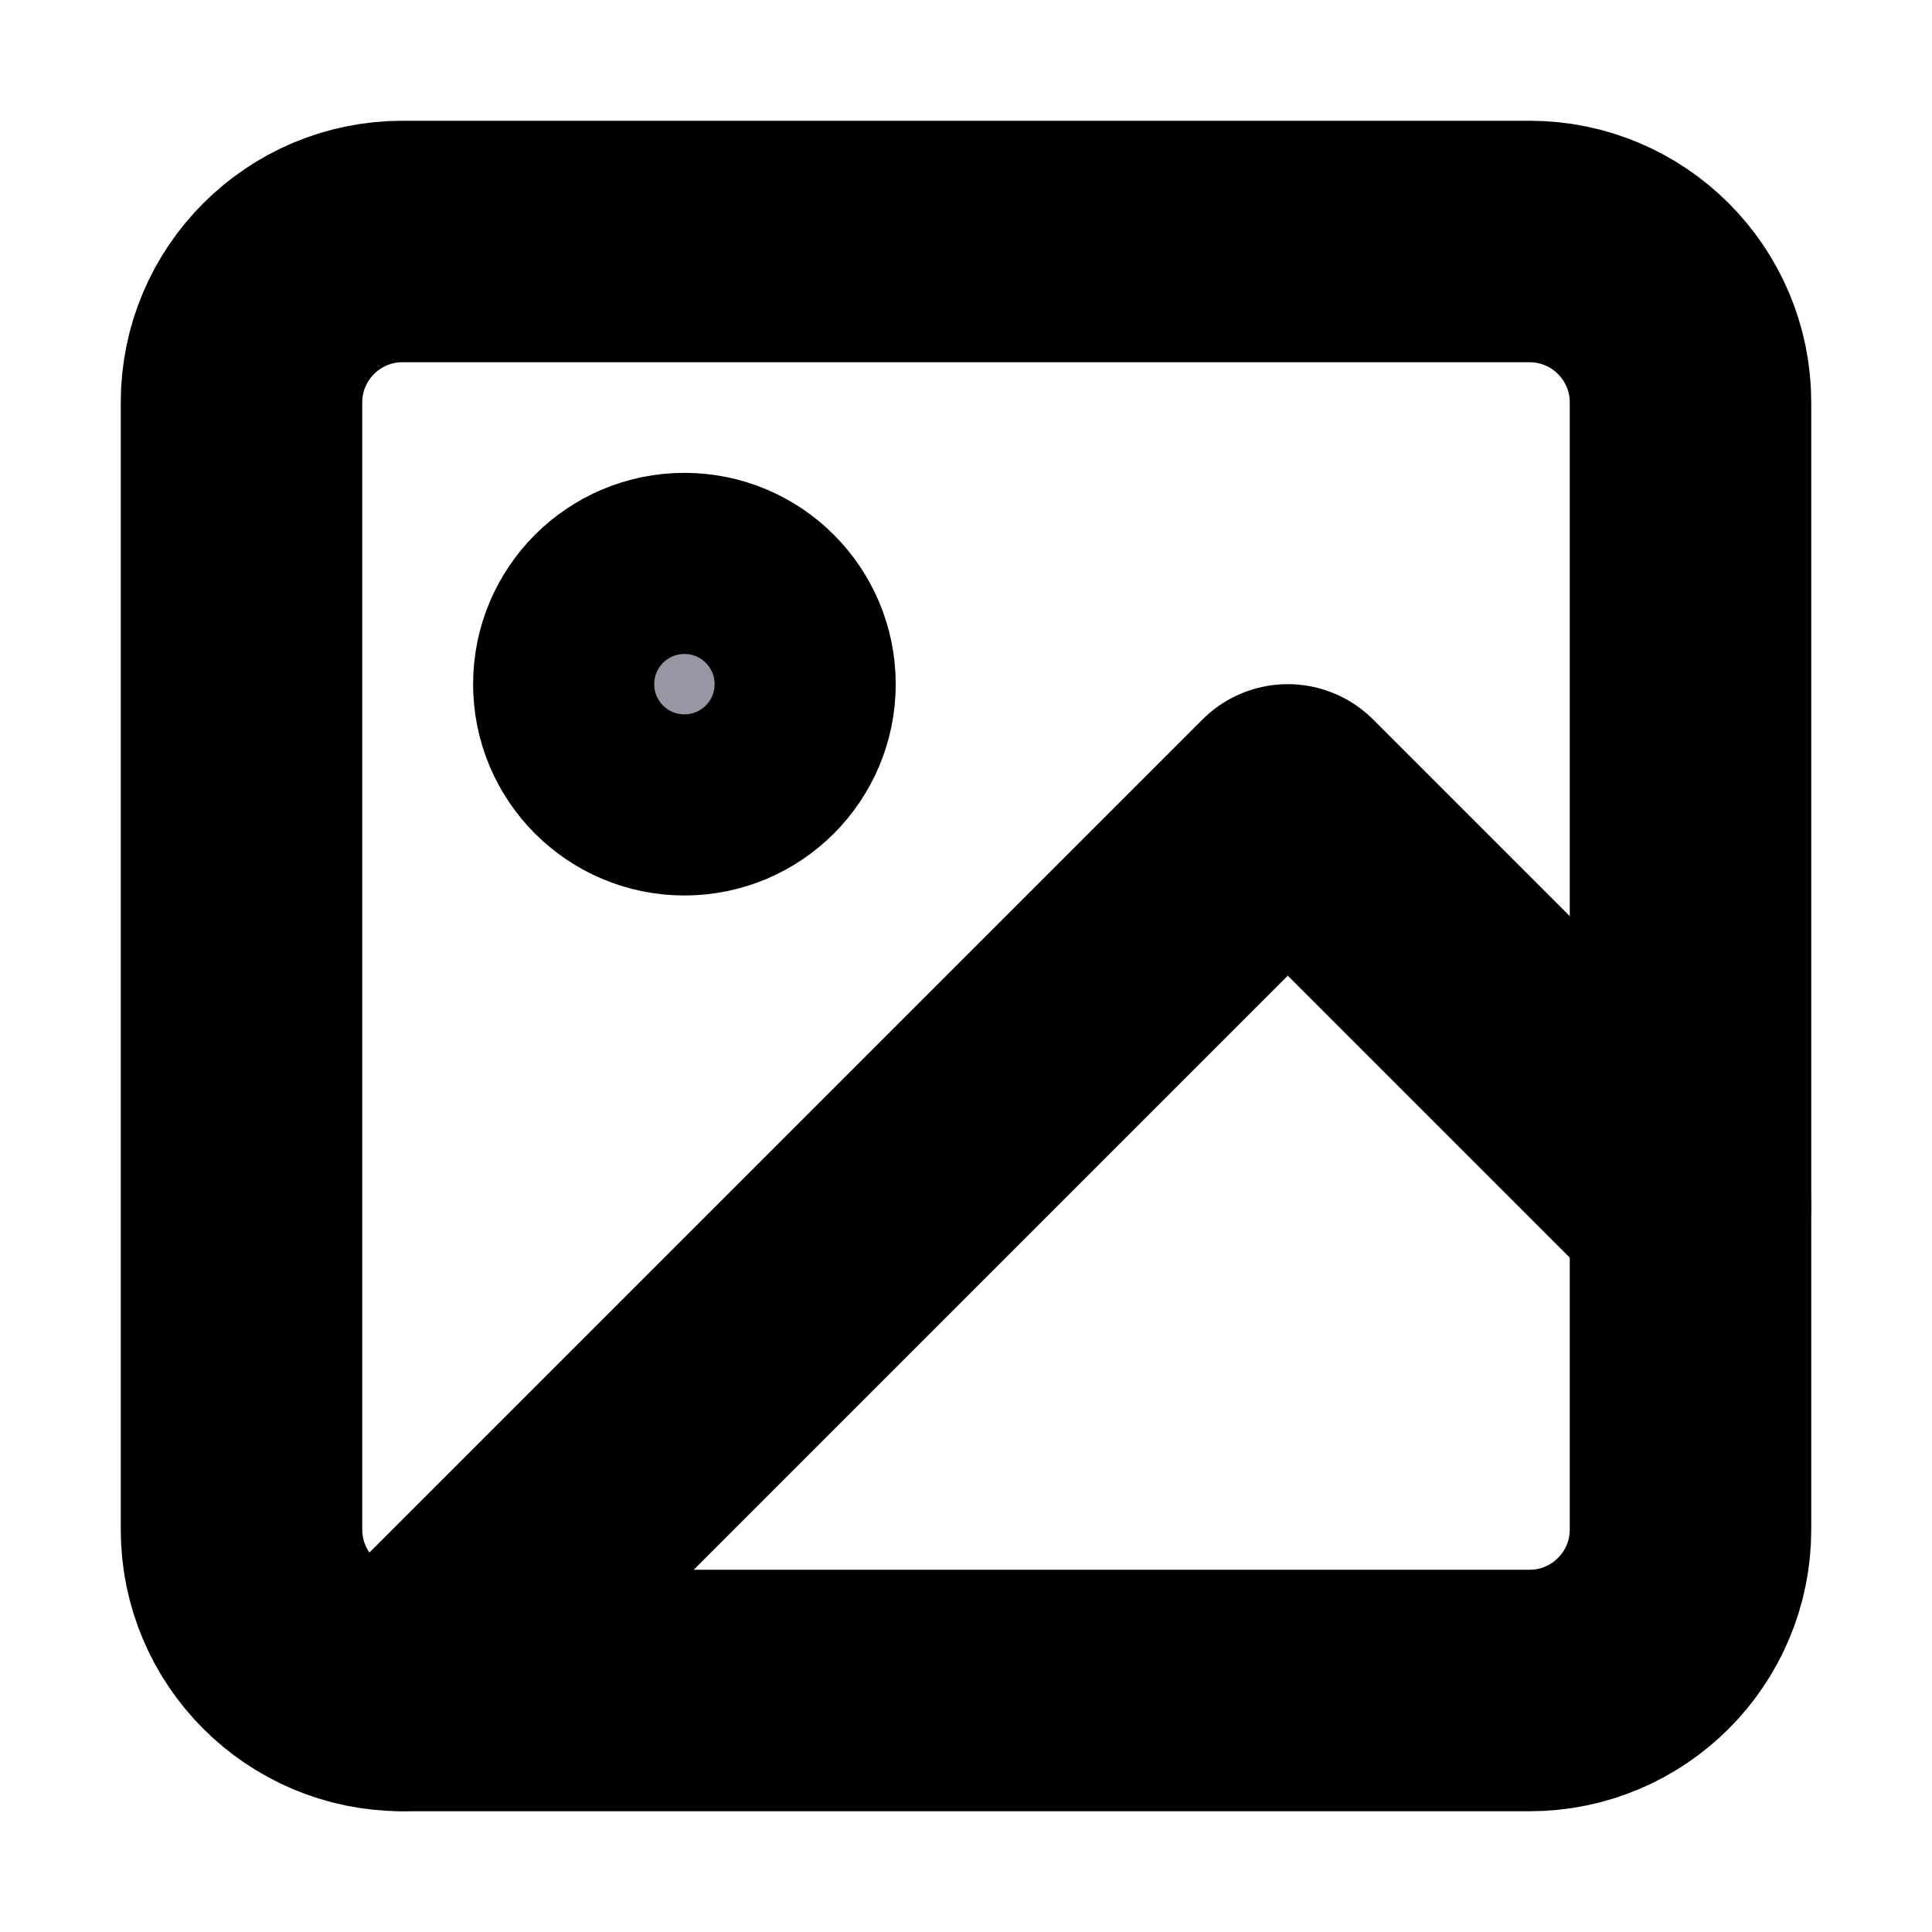
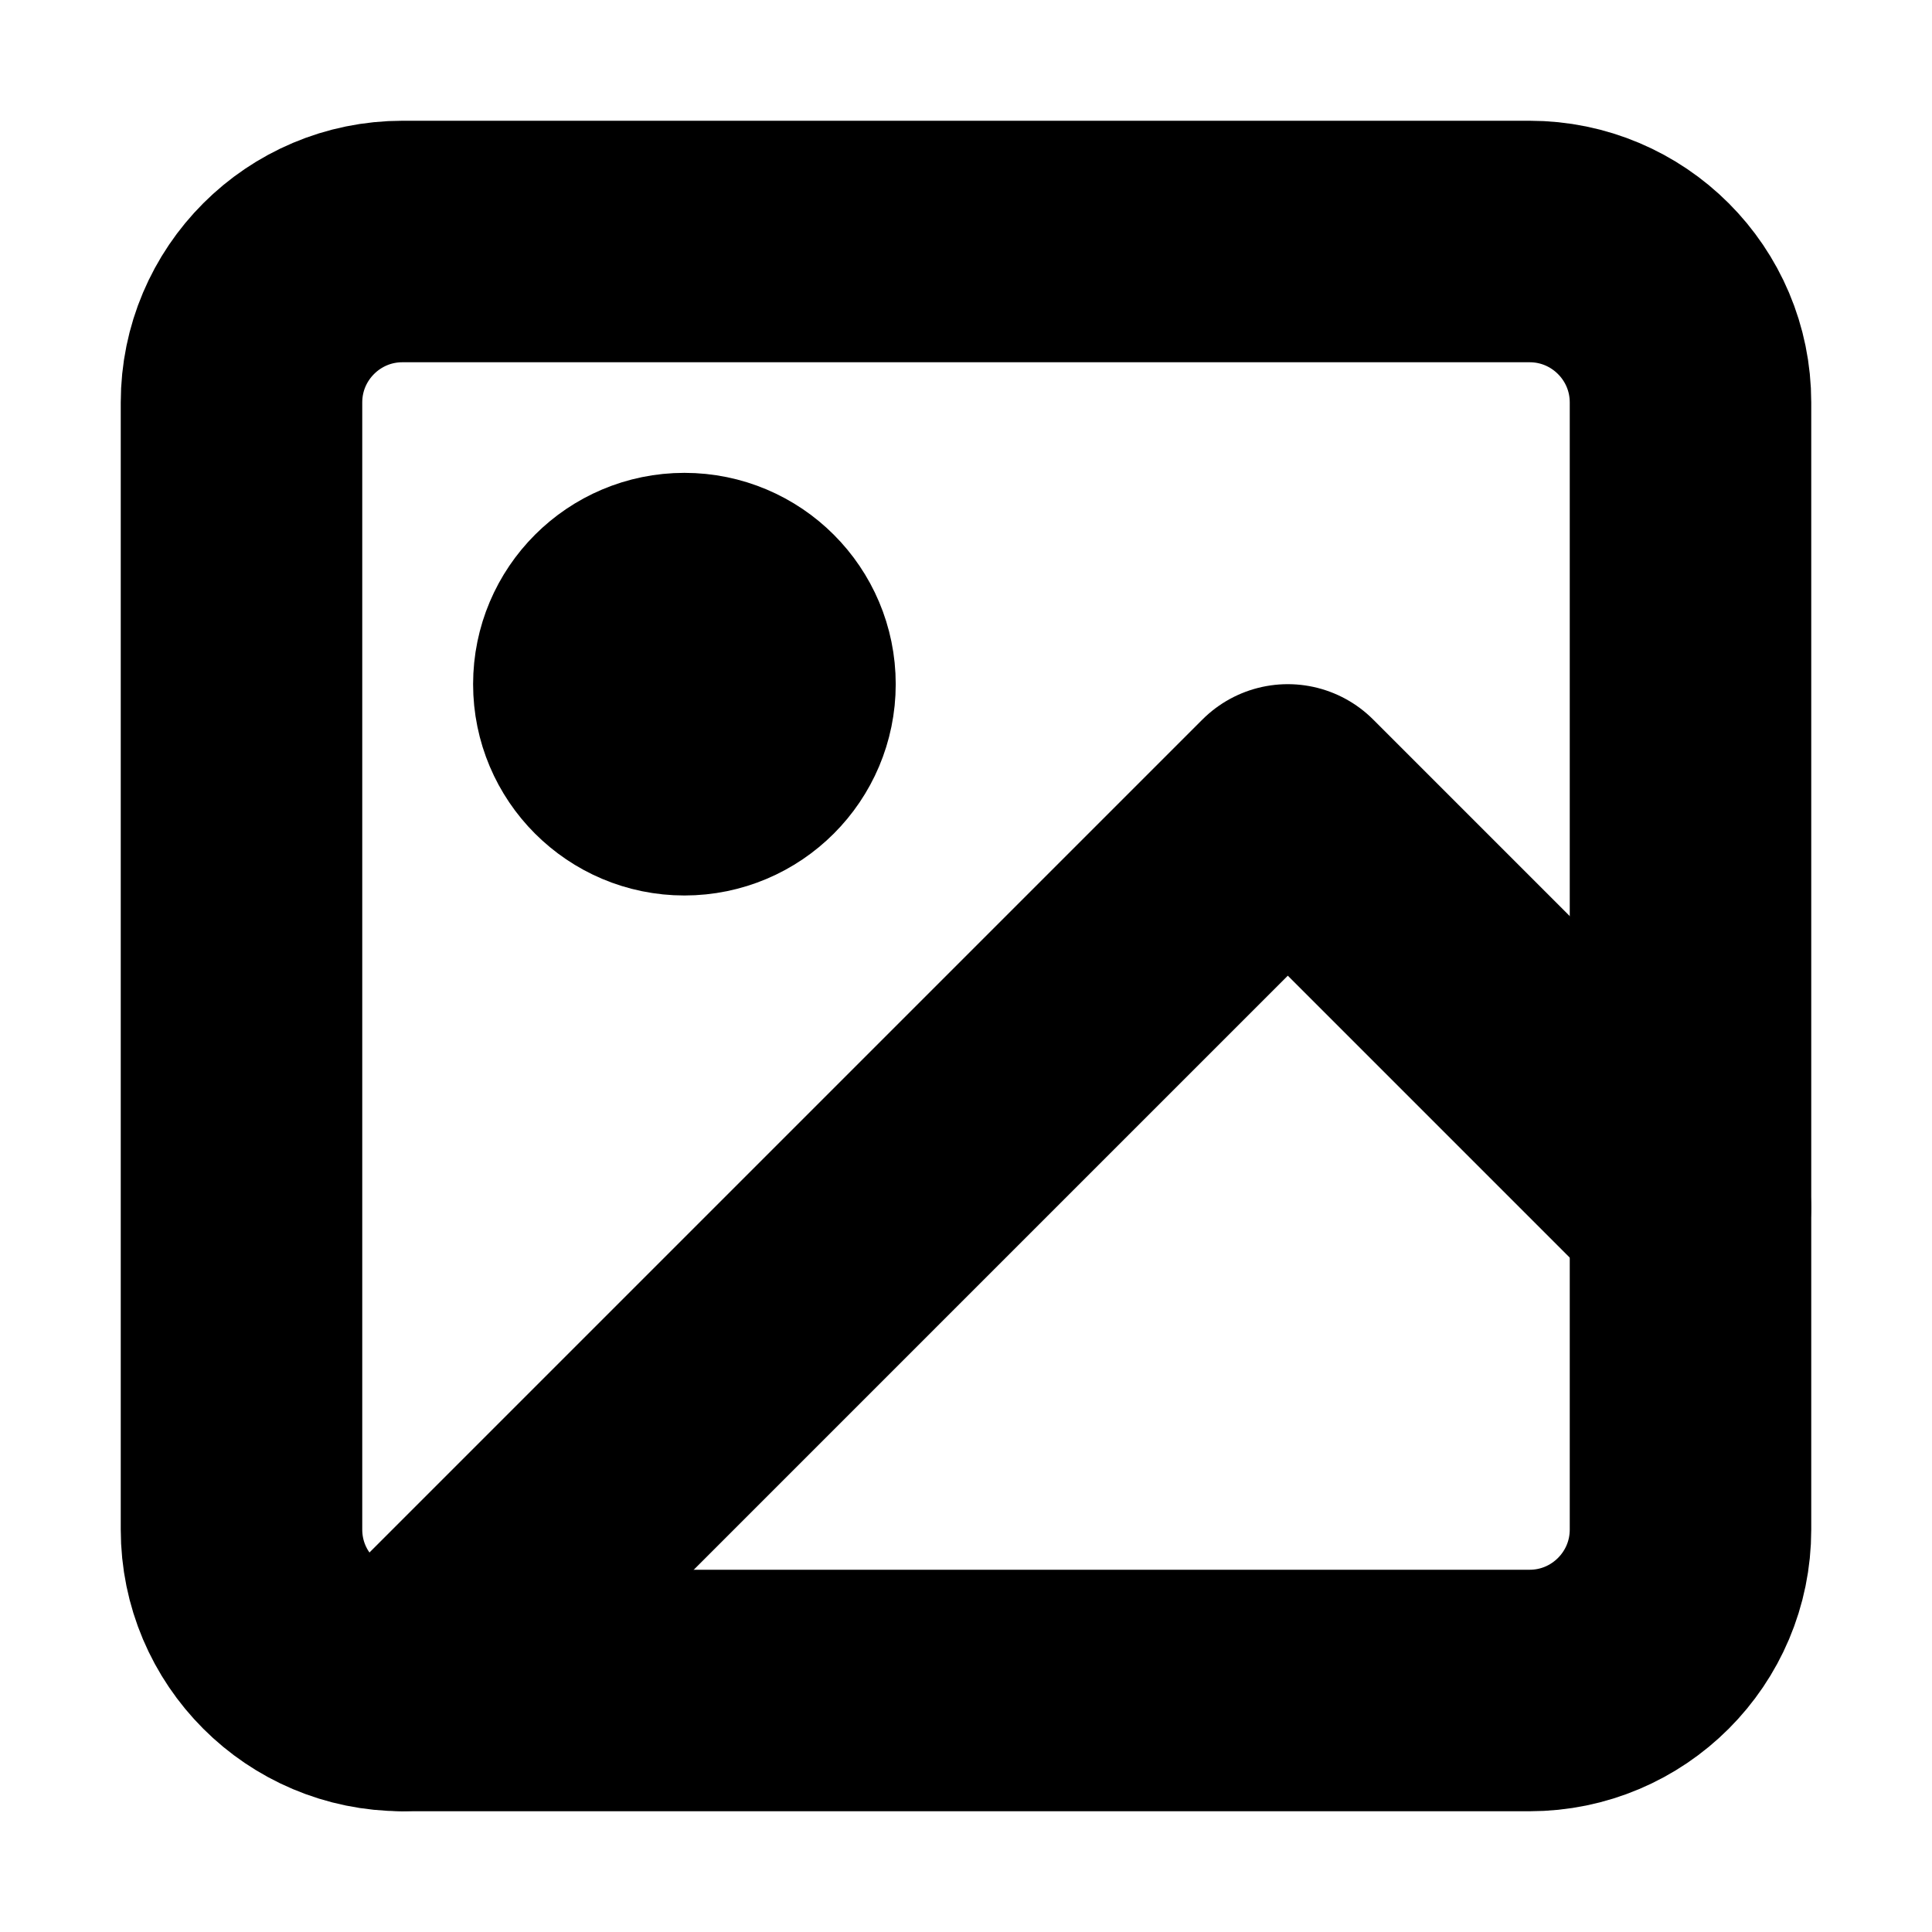
<svg xmlns="http://www.w3.org/2000/svg" width="16" height="16" fill="none" viewBox="0 0 16 16">
  <path stroke="currentColor" stroke-linecap="round" stroke-linejoin="round" stroke-width="2" d="M12.667 2H3.333C2.597 2 2 2.597 2 3.333v9.334C2 13.403 2.597 14 3.333 14h9.334c.736 0 1.333-.597 1.333-1.333V3.333C14 2.597 13.403 2 12.667 2Z" />
-   <path fill="#9797A4" stroke="currentColor" stroke-linecap="round" stroke-linejoin="round" stroke-width="1.5" d="M5.668 6.666a1 1 0 1 0 0-2 1 1 0 0 0 0 2Z" />
+   <path fill="currentColor" stroke="currentColor" stroke-linecap="round" stroke-linejoin="round" stroke-width="1.5" d="M5.668 6.666a1 1 0 1 0 0-2 1 1 0 0 0 0 2Z" />
  <path stroke="currentColor" stroke-linecap="round" stroke-linejoin="round" stroke-width="2" d="m13.999 10-3.334-3.334-7.333 7.333" />
</svg>
